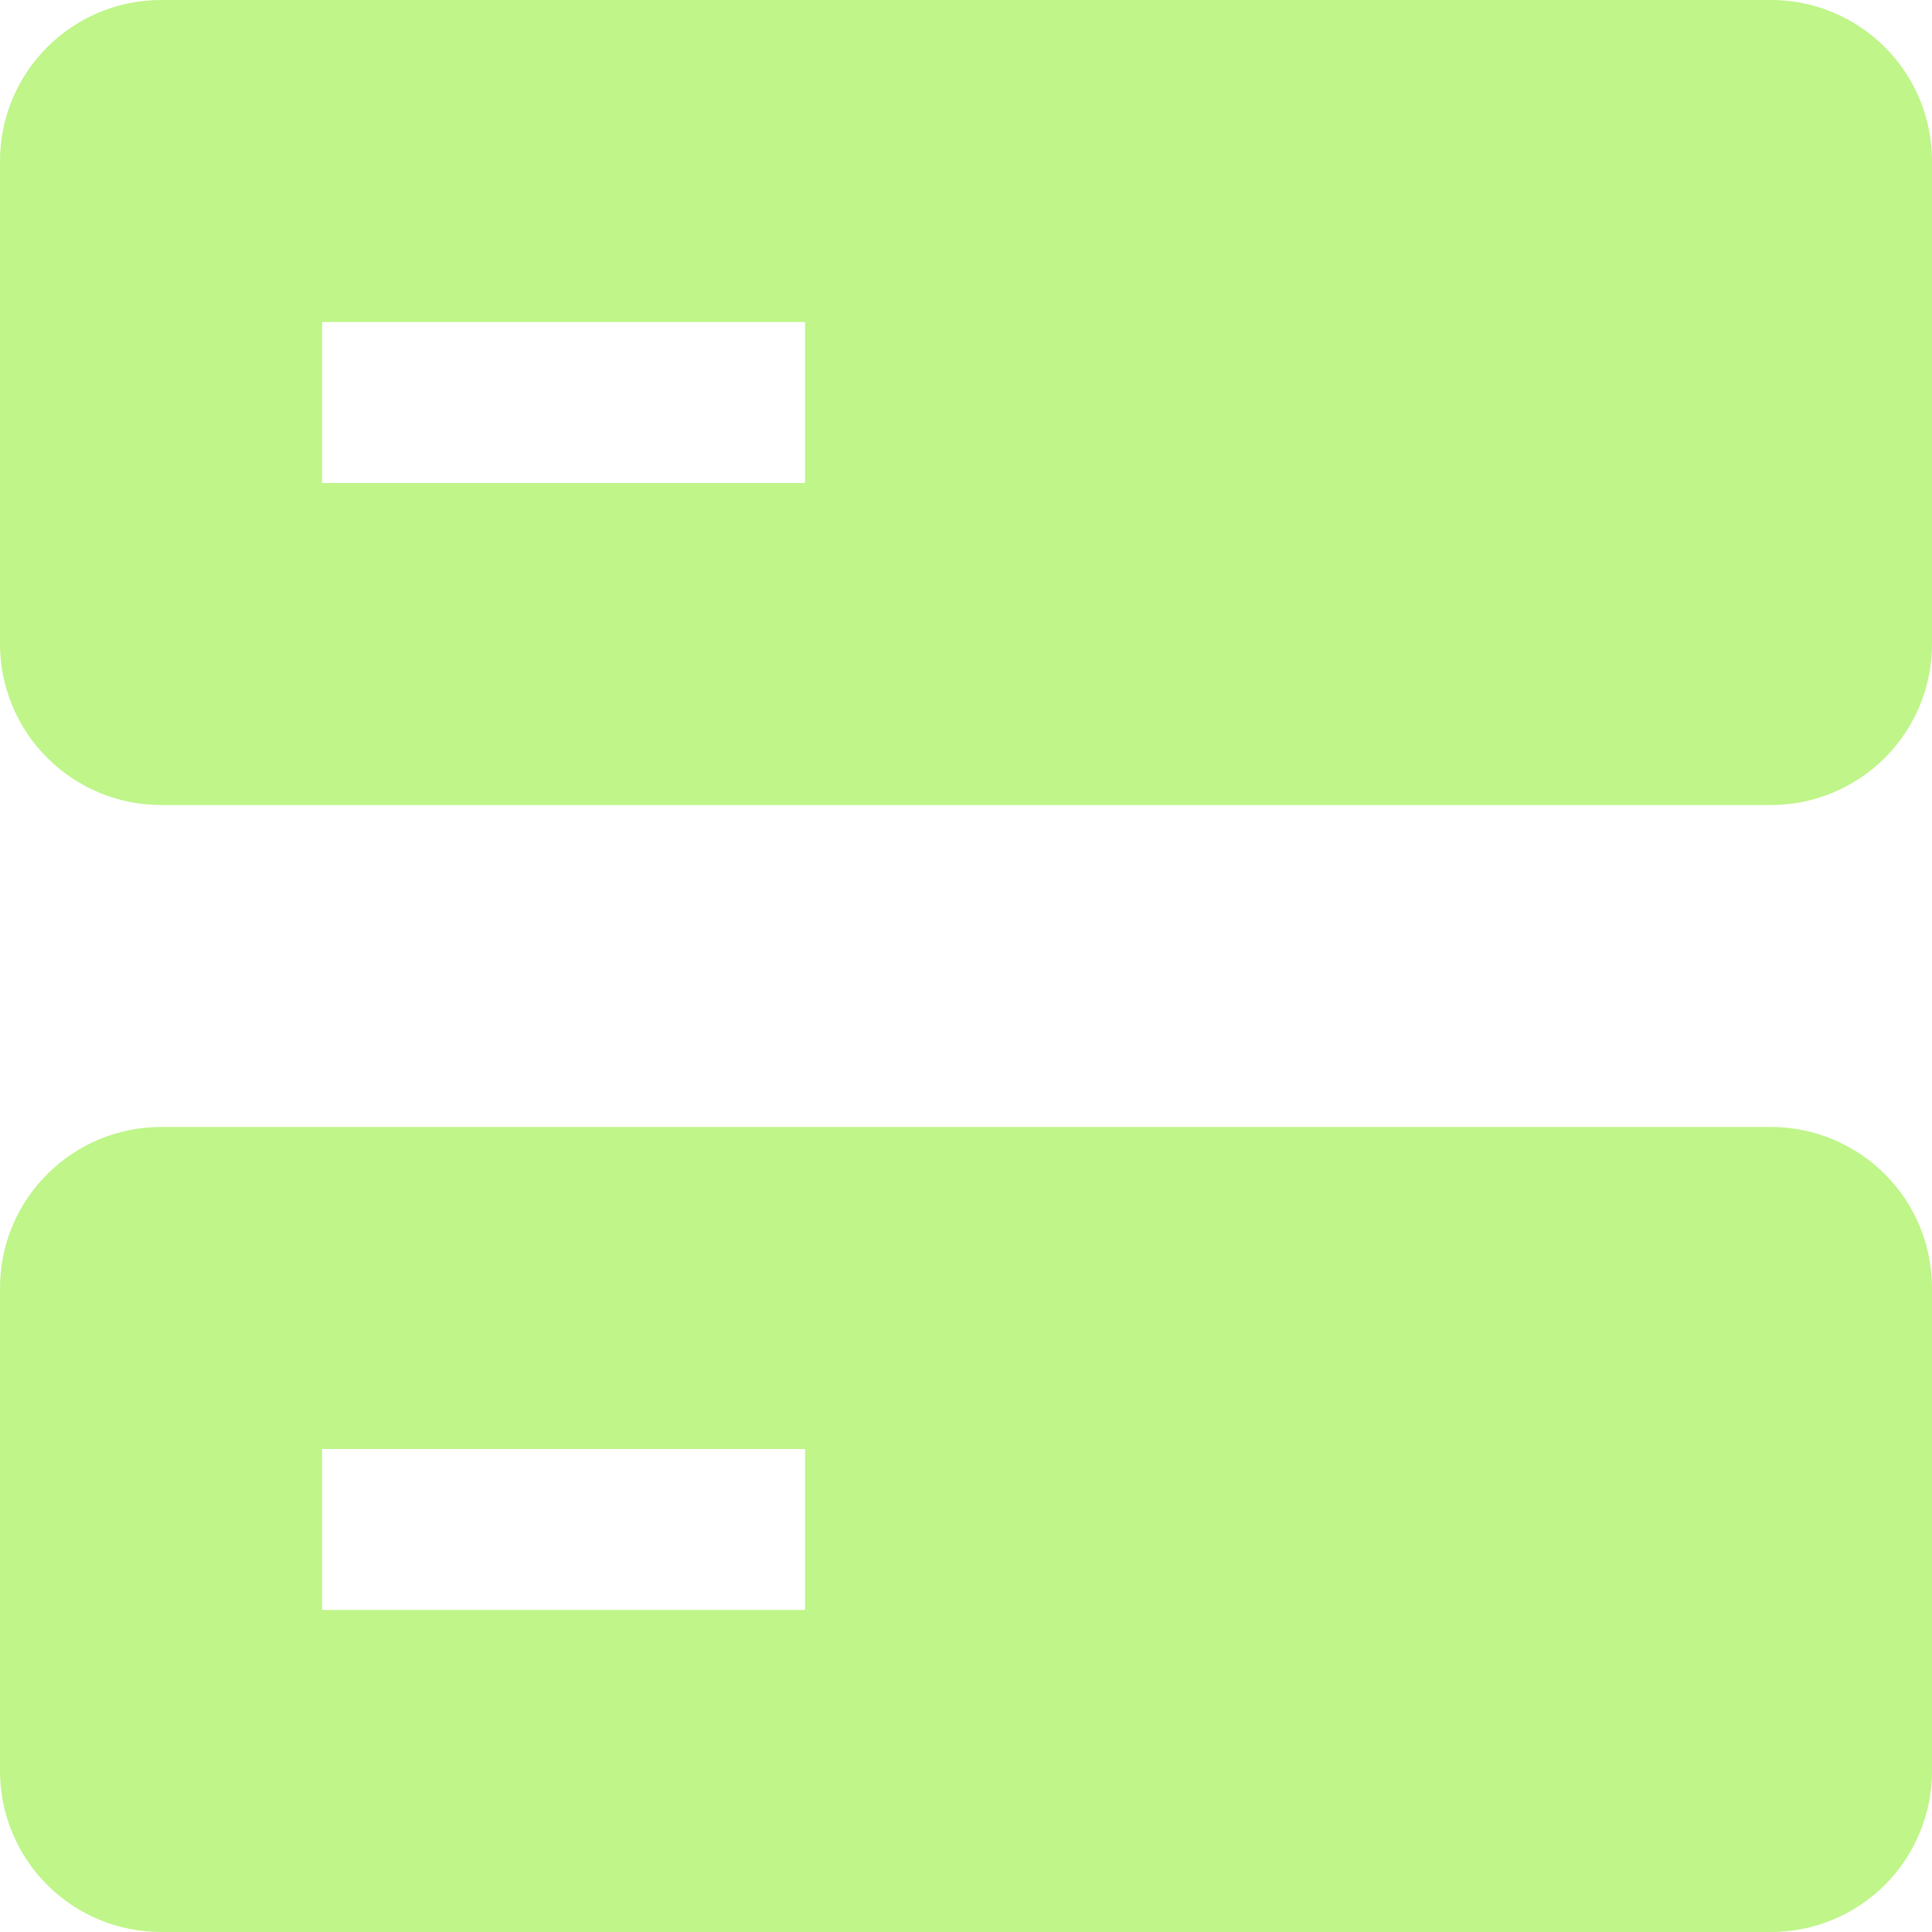
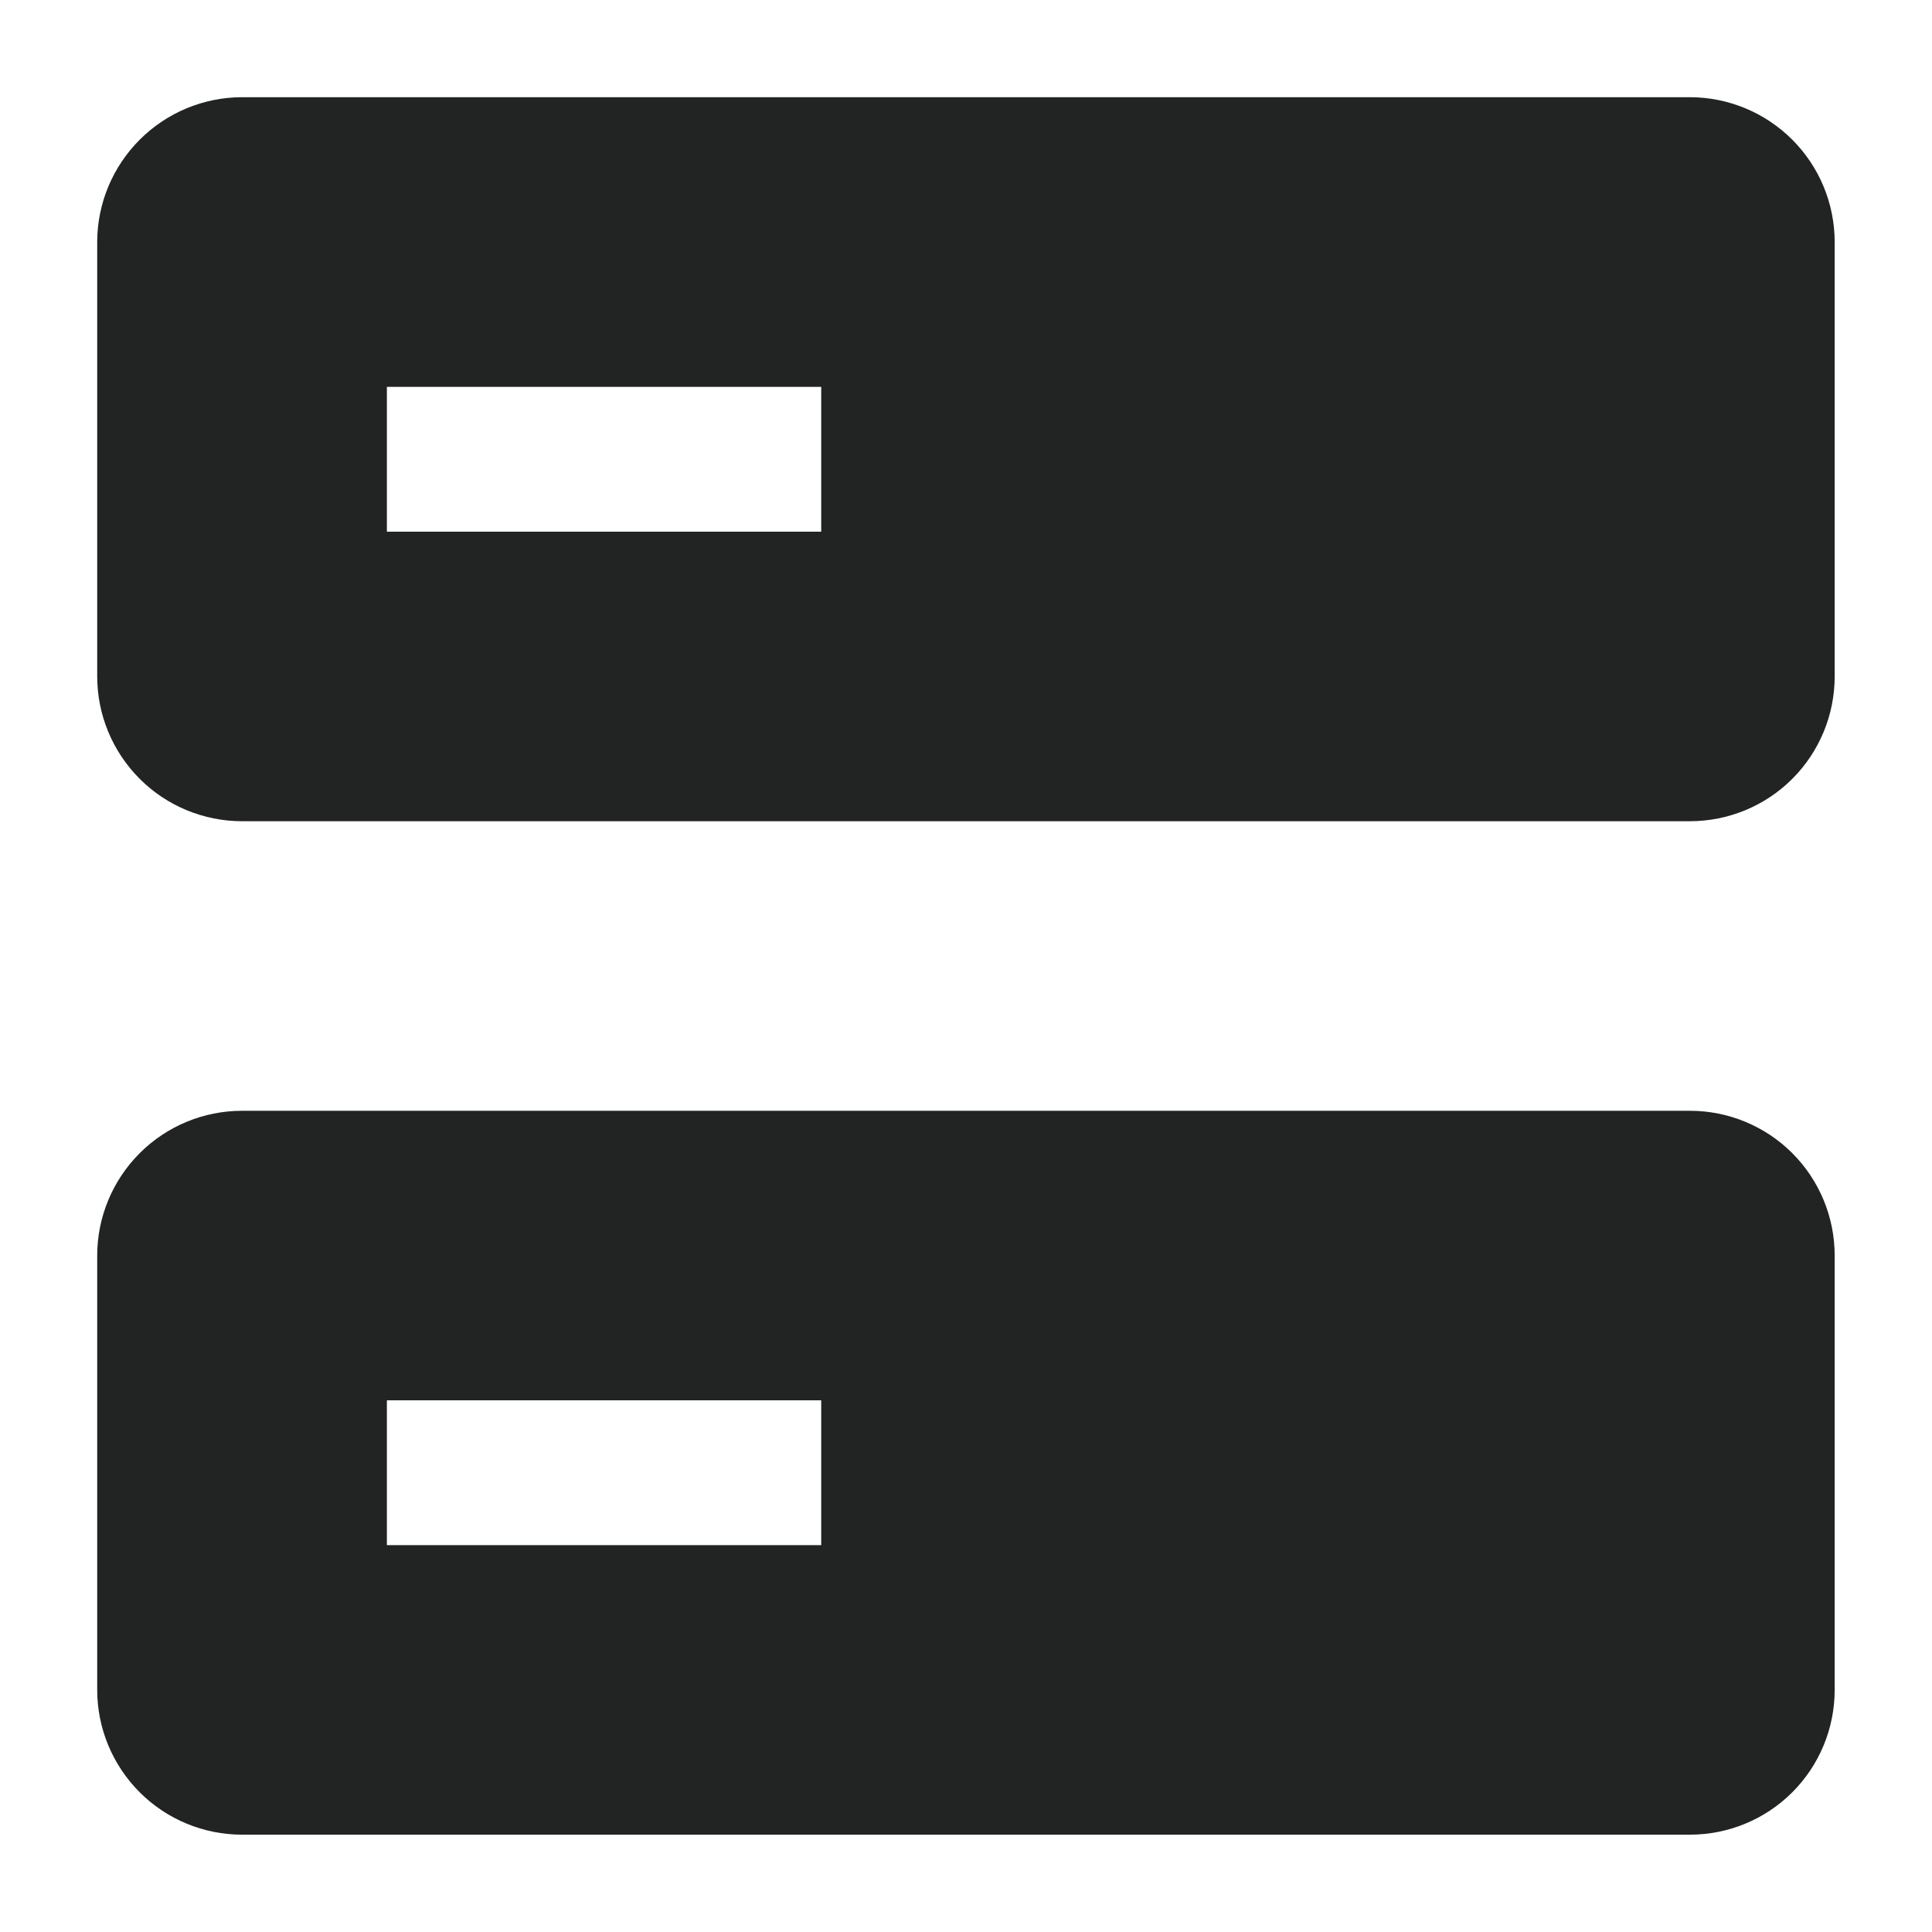
<svg xmlns="http://www.w3.org/2000/svg" width="100%" height="100%" viewBox="0 0 16 16" fill="none">
-   <path fill-rule="evenodd" clip-rule="evenodd" d="M1.333 0H14.667C15.02 0 15.359 0.14 15.61 0.391C15.86 0.641 16 0.98 16 1.333V5.333C16 5.687 15.86 6.026 15.61 6.276C15.359 6.526 15.02 6.667 14.667 6.667H1.333C0.98 6.667 0.641 6.526 0.391 6.276C0.14 6.026 0 5.687 0 5.333V1.333C0 0.98 0.14 0.641 0.391 0.391C0.641 0.14 0.98 0 1.333 0ZM2.667 4H6.667V2.667H2.667V4ZM1.333 9.333H14.667C15.02 9.333 15.359 9.474 15.61 9.724C15.86 9.974 16 10.313 16 10.667V14.667C16 15.02 15.86 15.359 15.61 15.61C15.359 15.86 15.02 16 14.667 16H1.333C0.98 16 0.641 15.86 0.391 15.61C0.14 15.359 0 15.02 0 14.667V10.667C0 10.313 0.14 9.974 0.391 9.724C0.641 9.474 0.98 9.333 1.333 9.333ZM2.667 13.333H6.667V12H2.667V13.333Z" fill="#BFF589" />
+   <g>
+     <path fill-rule="evenodd" clip-rule="evenodd" d="M2.005 0.805H13.995C14.313 0.805 14.618 0.932 14.843 1.157C15.068 1.382 15.194 1.687 15.194 2.005V5.602C15.194 5.92 15.068 6.225 14.843 6.45C14.618 6.675 14.313 6.801 13.995 6.801H2.005C1.687 6.801 1.382 6.675 1.157 6.45C0.932 6.225 0.805 5.92 0.805 5.602V2.005C0.805 1.687 0.932 1.382 1.157 1.157C1.382 0.932 1.687 0.805 2.005 0.805ZM3.204 4.403H6.801V3.204H3.204V4.403ZM2.005 9.199H13.995C14.313 9.199 14.618 9.325 14.843 9.55C15.068 9.775 15.194 10.08 15.194 10.398V13.995C15.194 14.313 15.068 14.618 14.843 14.843C14.618 15.068 14.313 15.194 13.995 15.194H2.005C1.687 15.194 1.382 15.068 1.157 14.843C0.932 14.618 0.805 14.313 0.805 13.995V10.398C0.805 10.08 0.932 9.775 1.157 9.55C1.382 9.325 1.687 9.199 2.005 9.199ZM3.204 12.796H6.801V11.597H3.204V12.796Z" fill="#212423" />
+   </g>
</svg>
